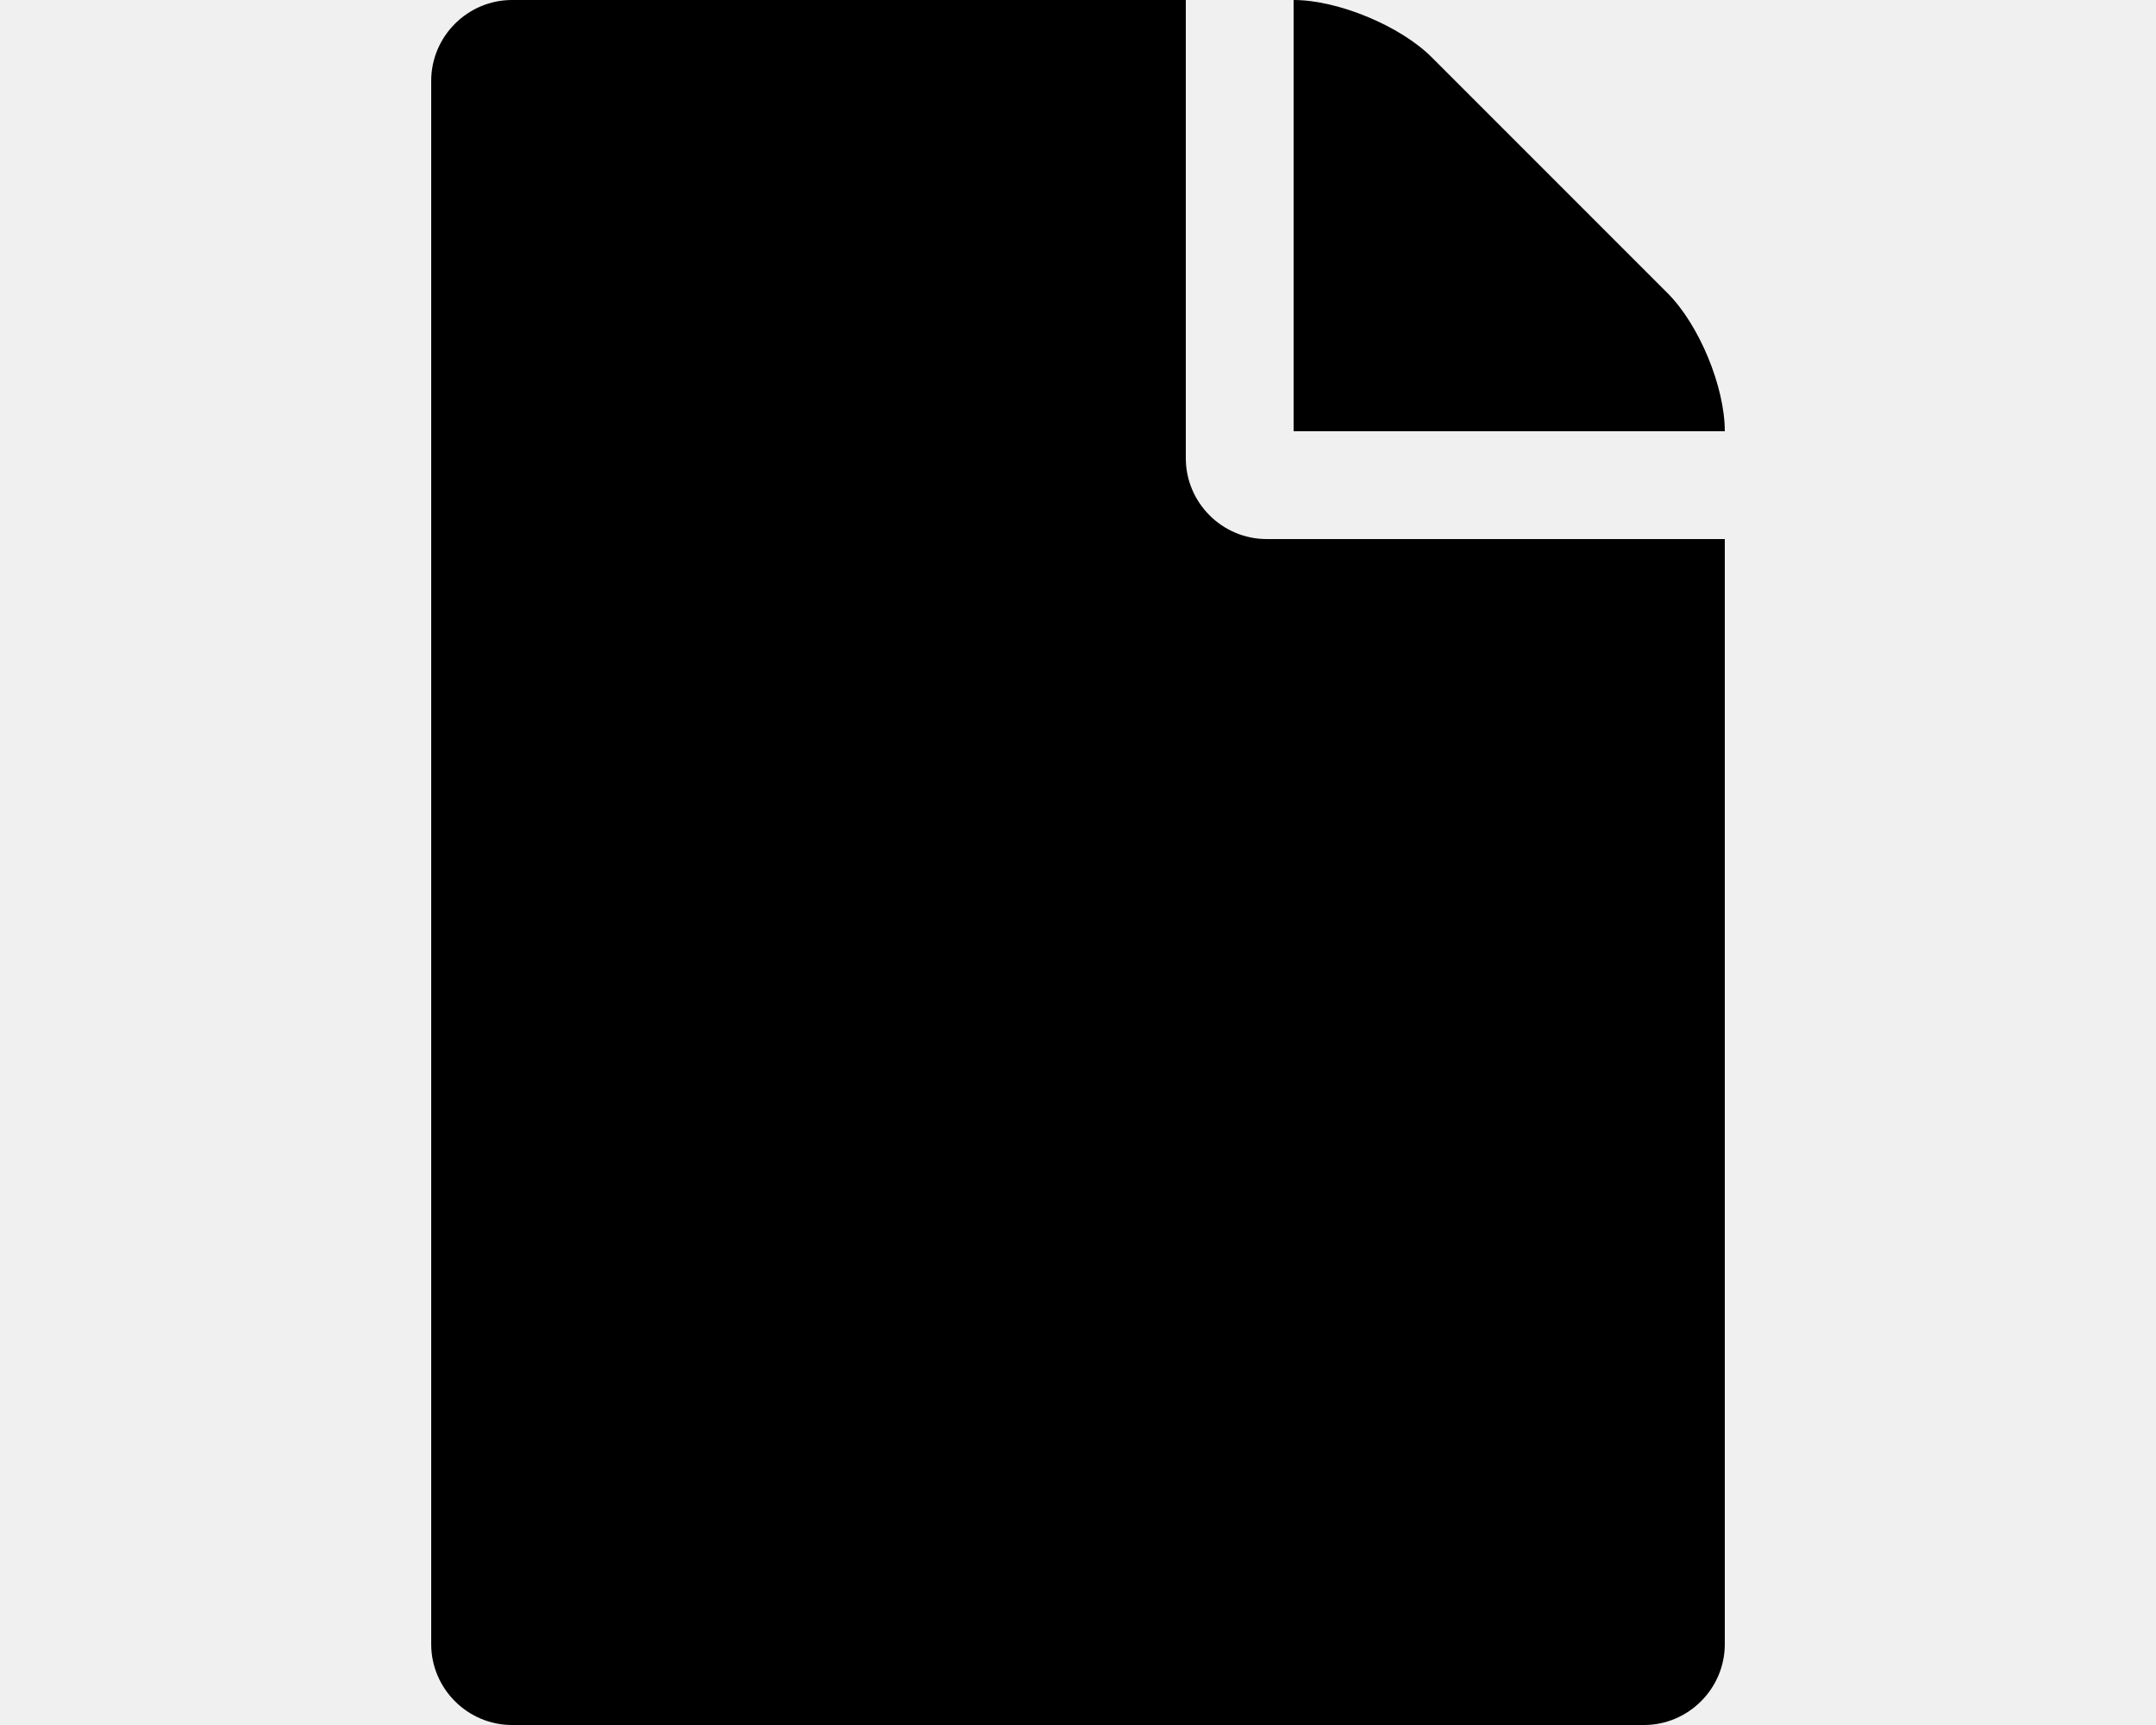
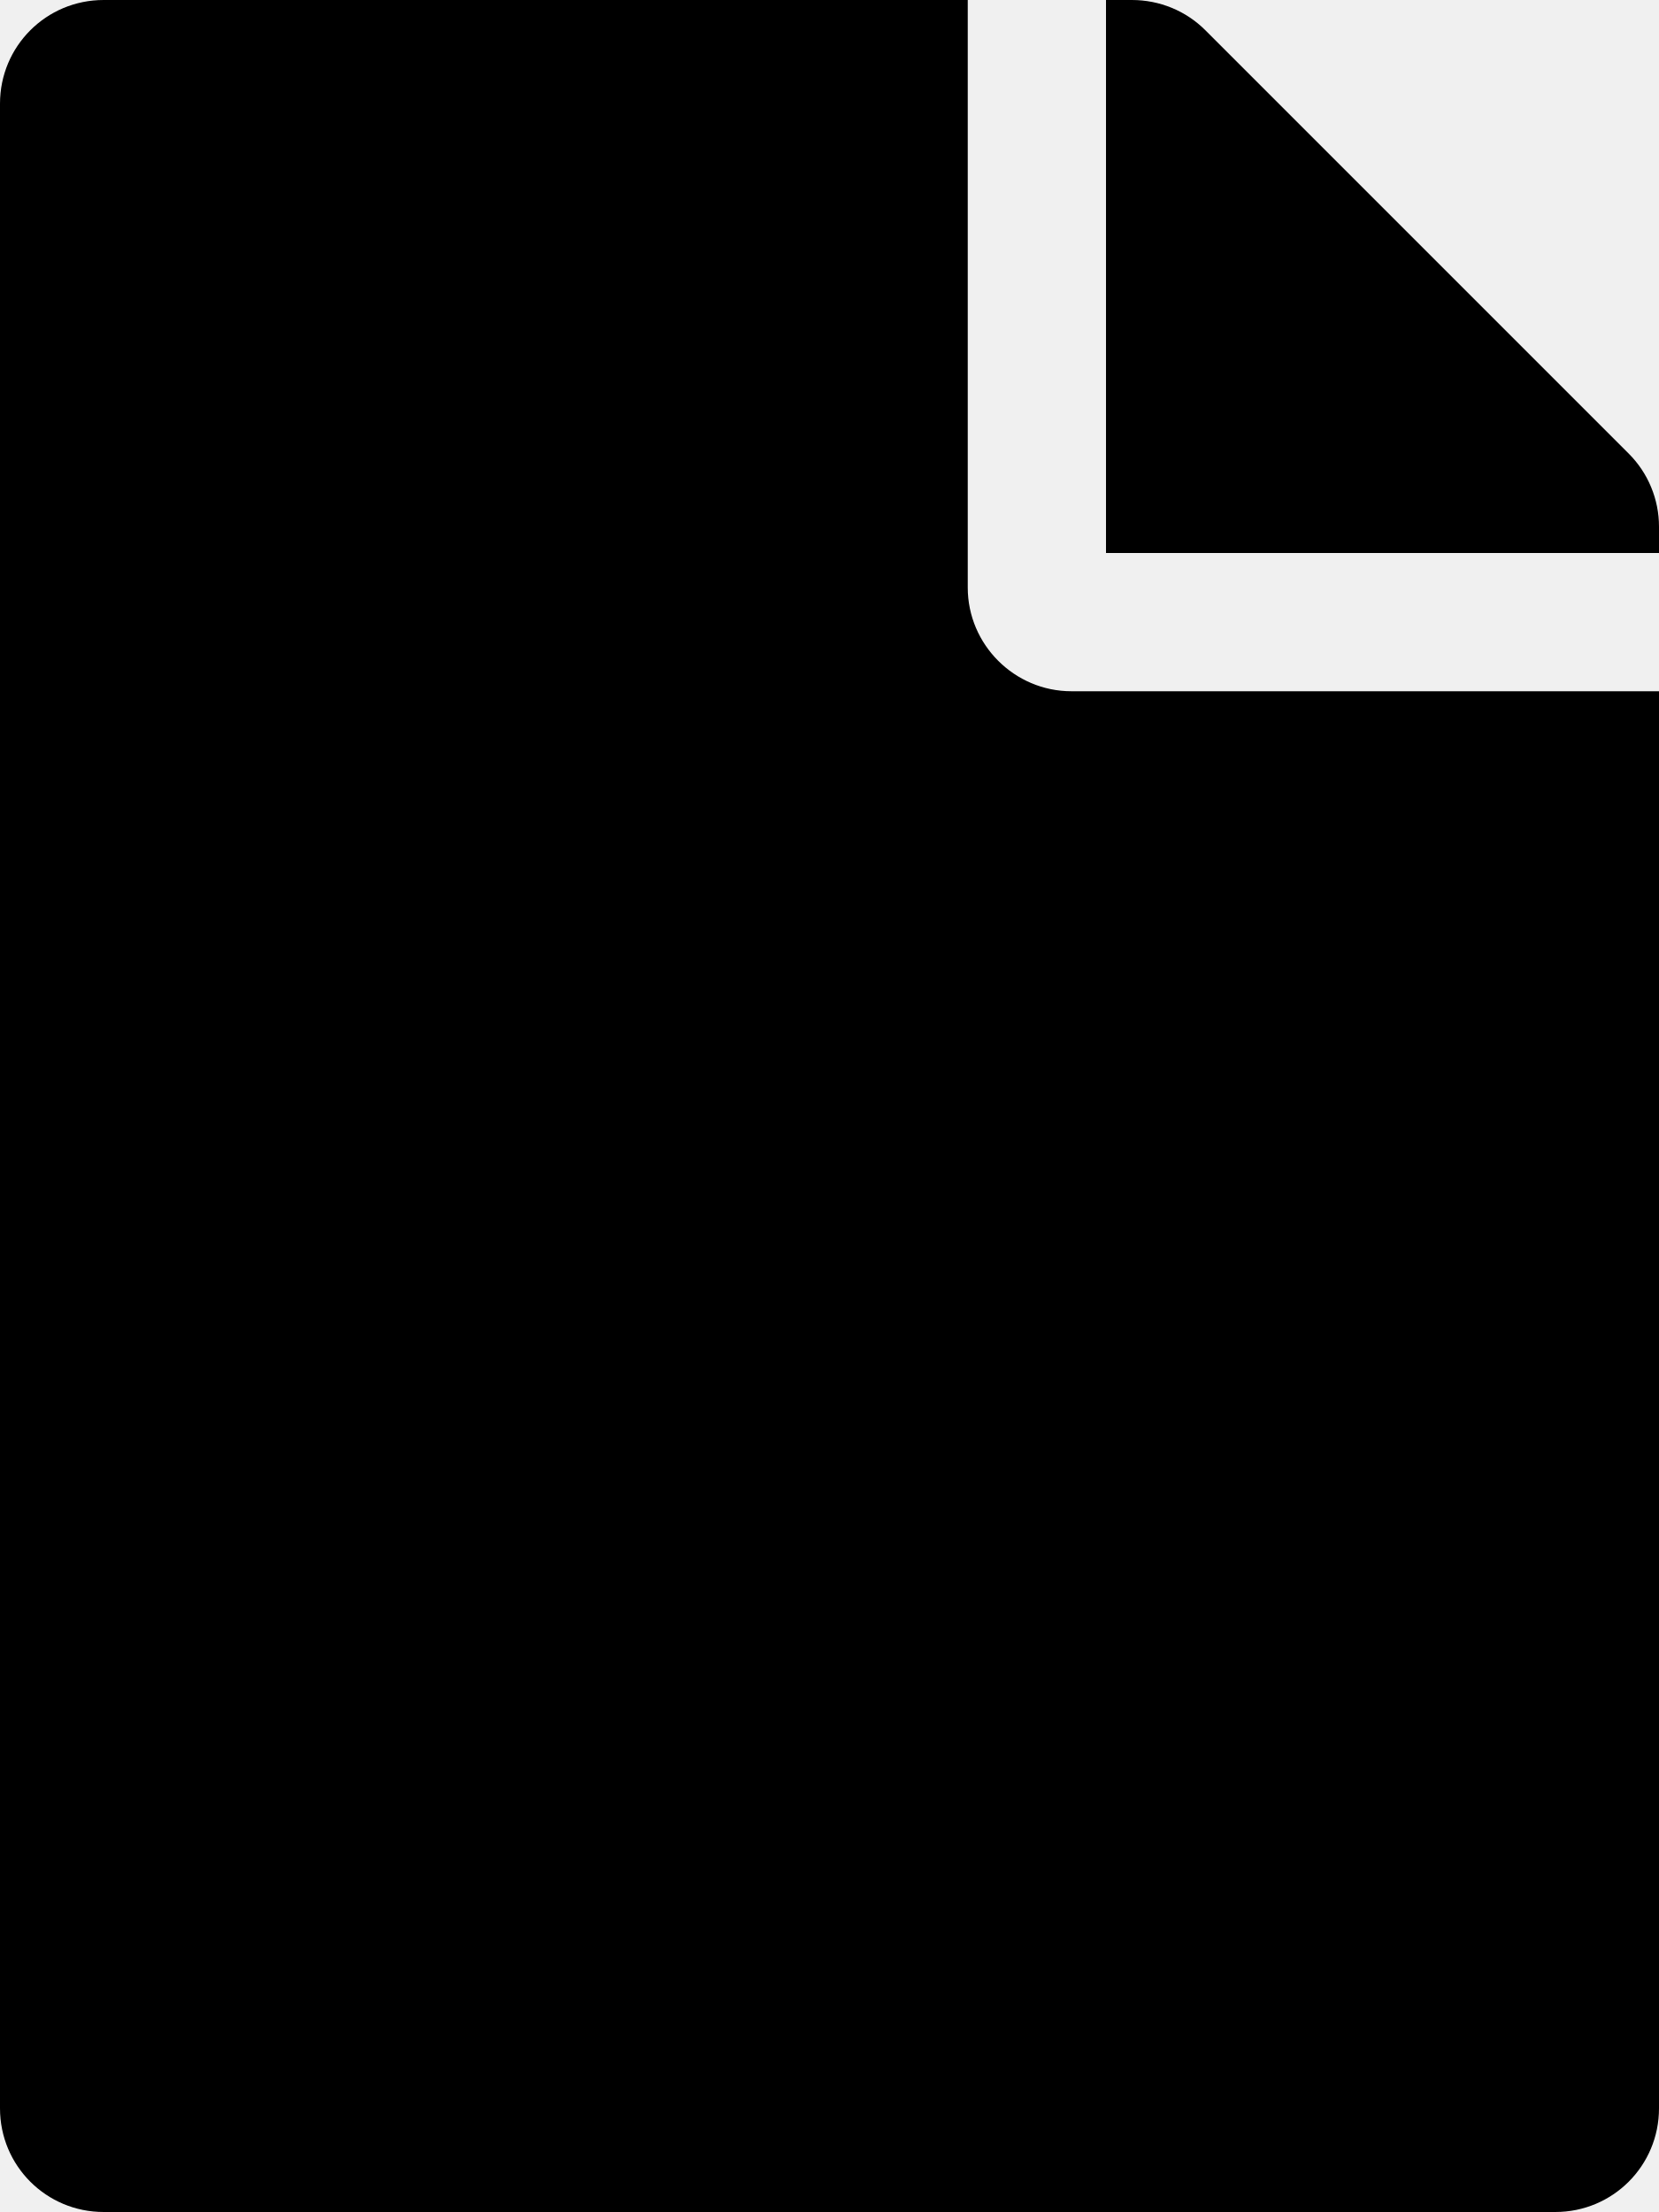
- <svg xmlns="http://www.w3.org/2000/svg" width="640" height="512" viewBox="0 0 640 512">
-   <style>.st0{fill:#fff}</style>
-   <path d="M512 128c0-13.2-7.6-31.6-17-41l-70-70c-9.3-9.3-27.8-17-41-17v128h128z" />
-   <path d="M352 136V0H152c-13.2 0-24 10.8-24 24v464c0 13.2 10.8 24 24 24h336c13.2 0 24-10.8 24-24V160H376c-13.2 0-24-10.8-24-24z" />
+ <svg xmlns="http://www.w3.org/2000/svg" viewBox="0 0 384 512">
+   <path d="M224 136V0H24C10.7 0 0 10.7 0 24v464c0 13.3 10.7 24 24 24h336c13.3 0 24-10.7 24-24V160H248c-13.2 0-24-10.8-24-24z" />
+   <path d="M377 105L279 7c-4.5-4.5-10.6-7-17-7h-6v128h128v-6.1c0-6.3-2.5-12.4-7-16.9z" />
</svg>
